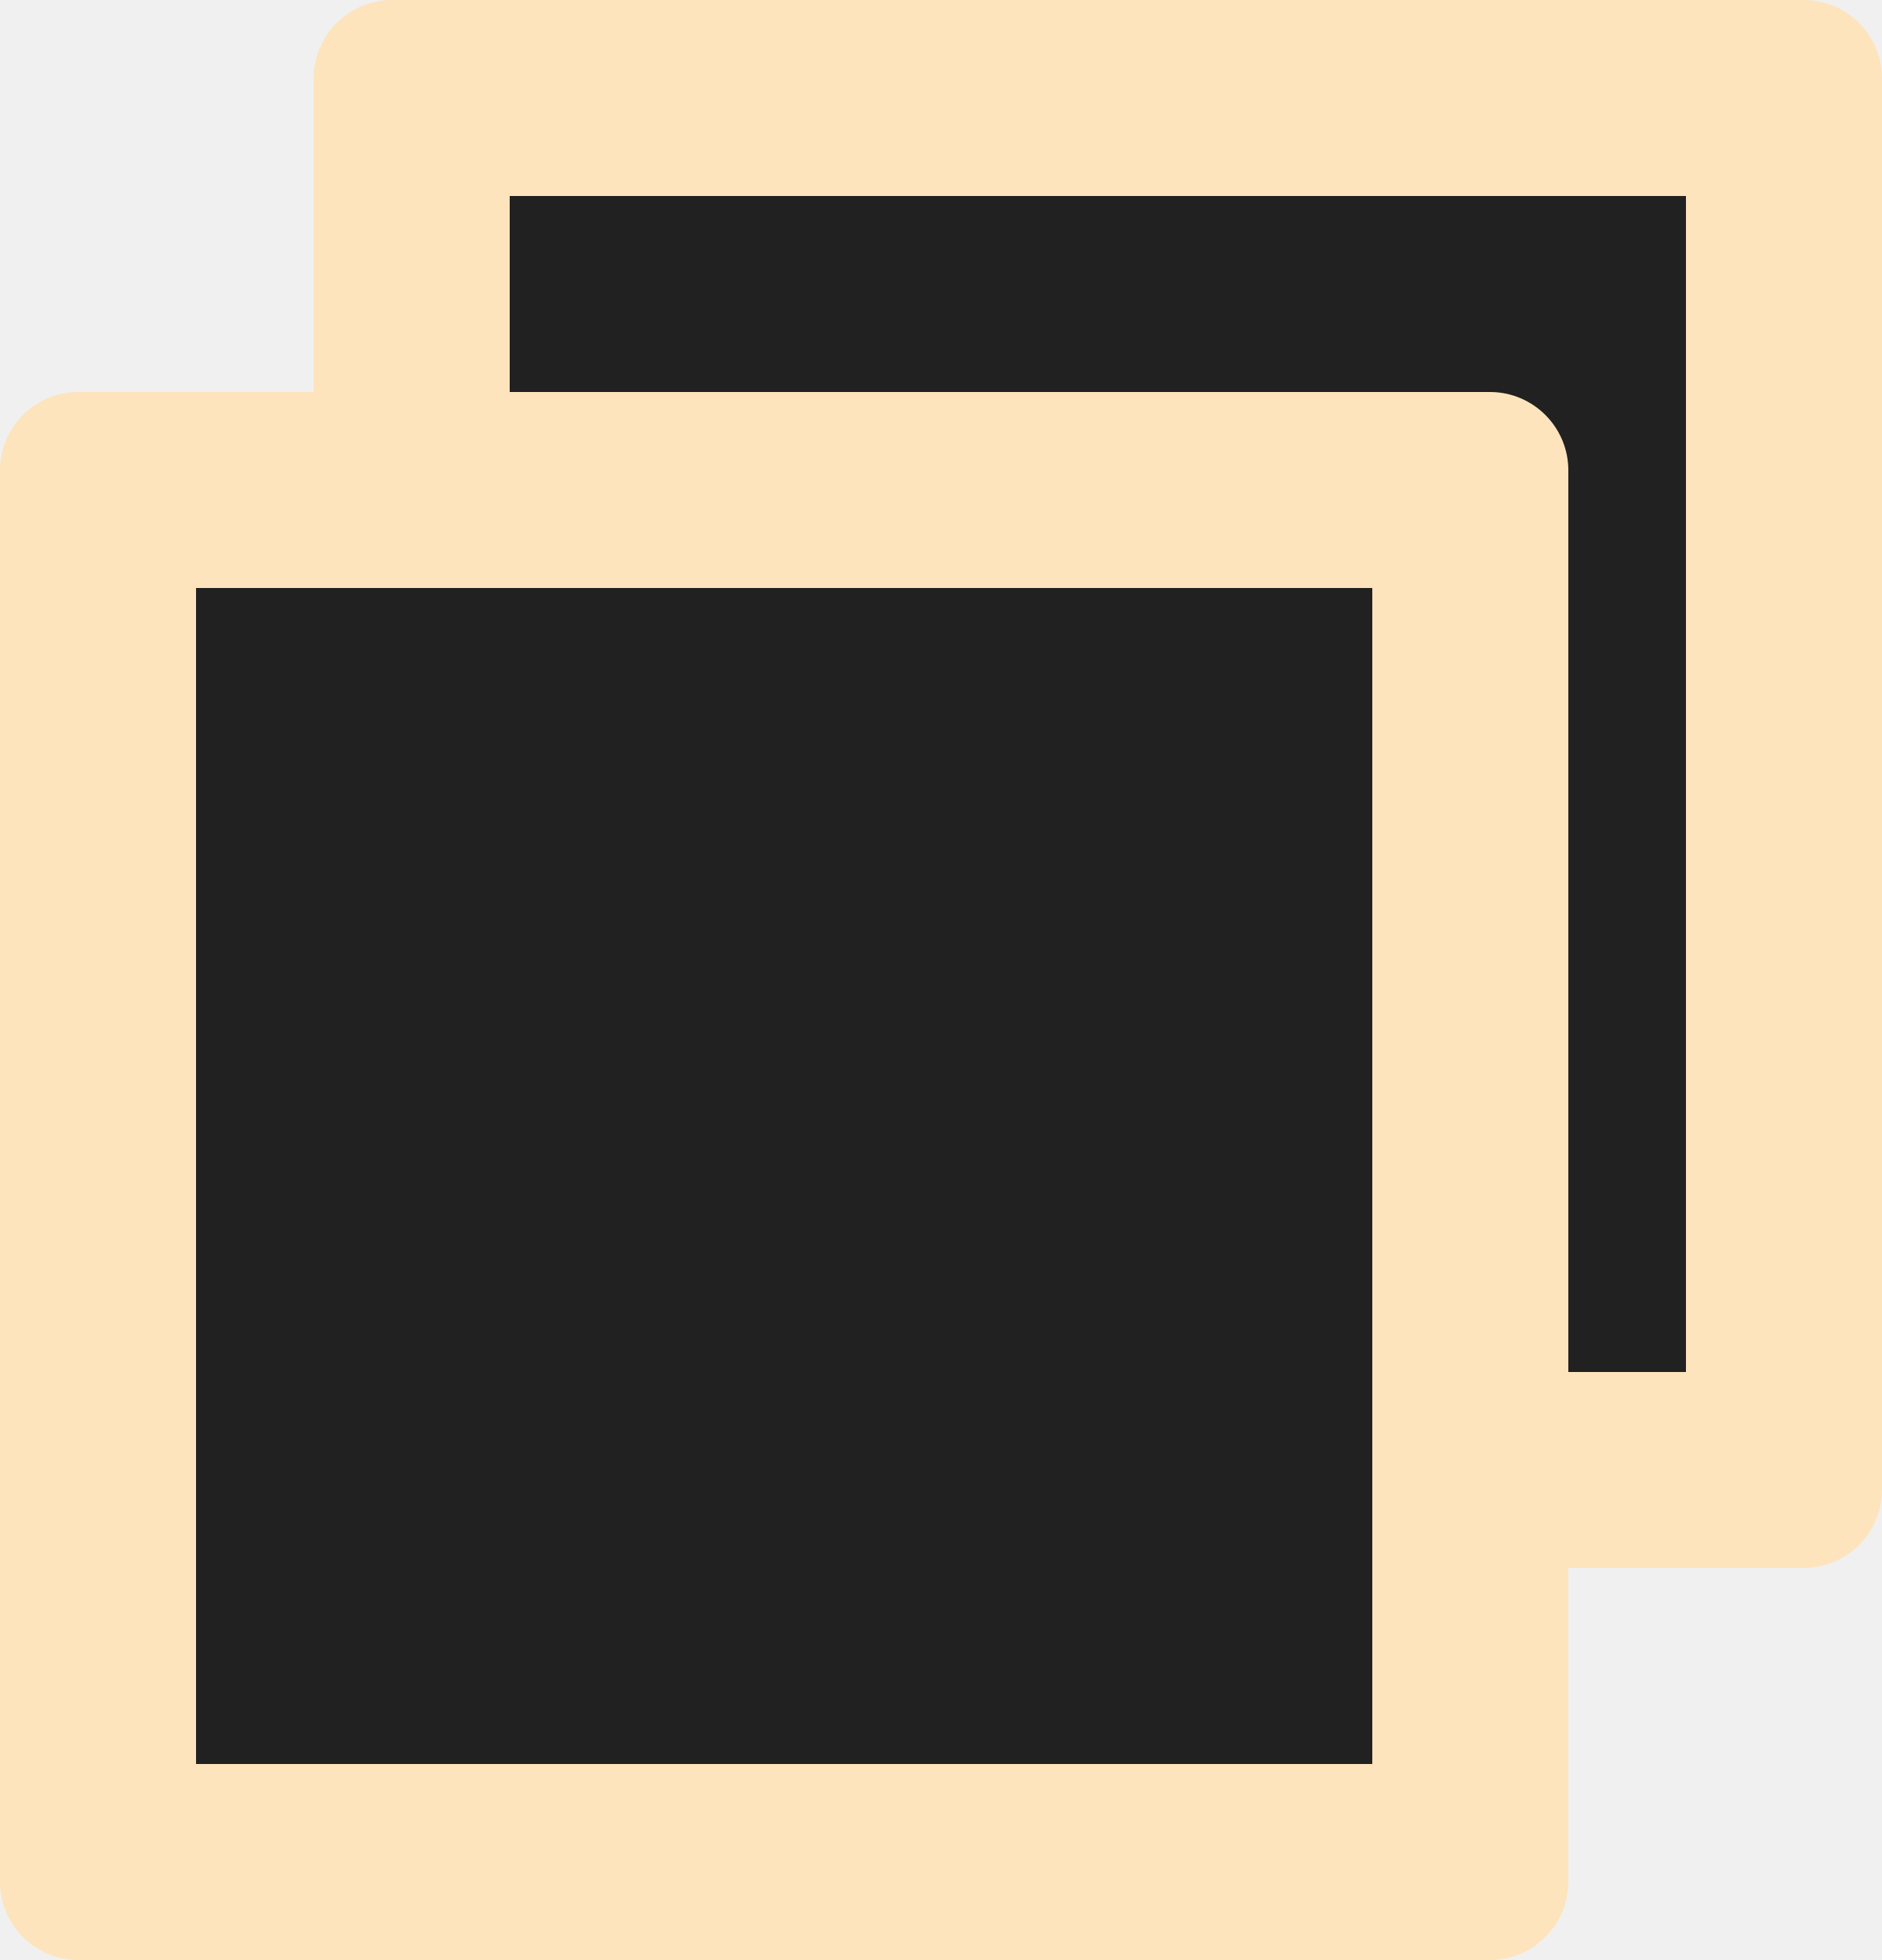
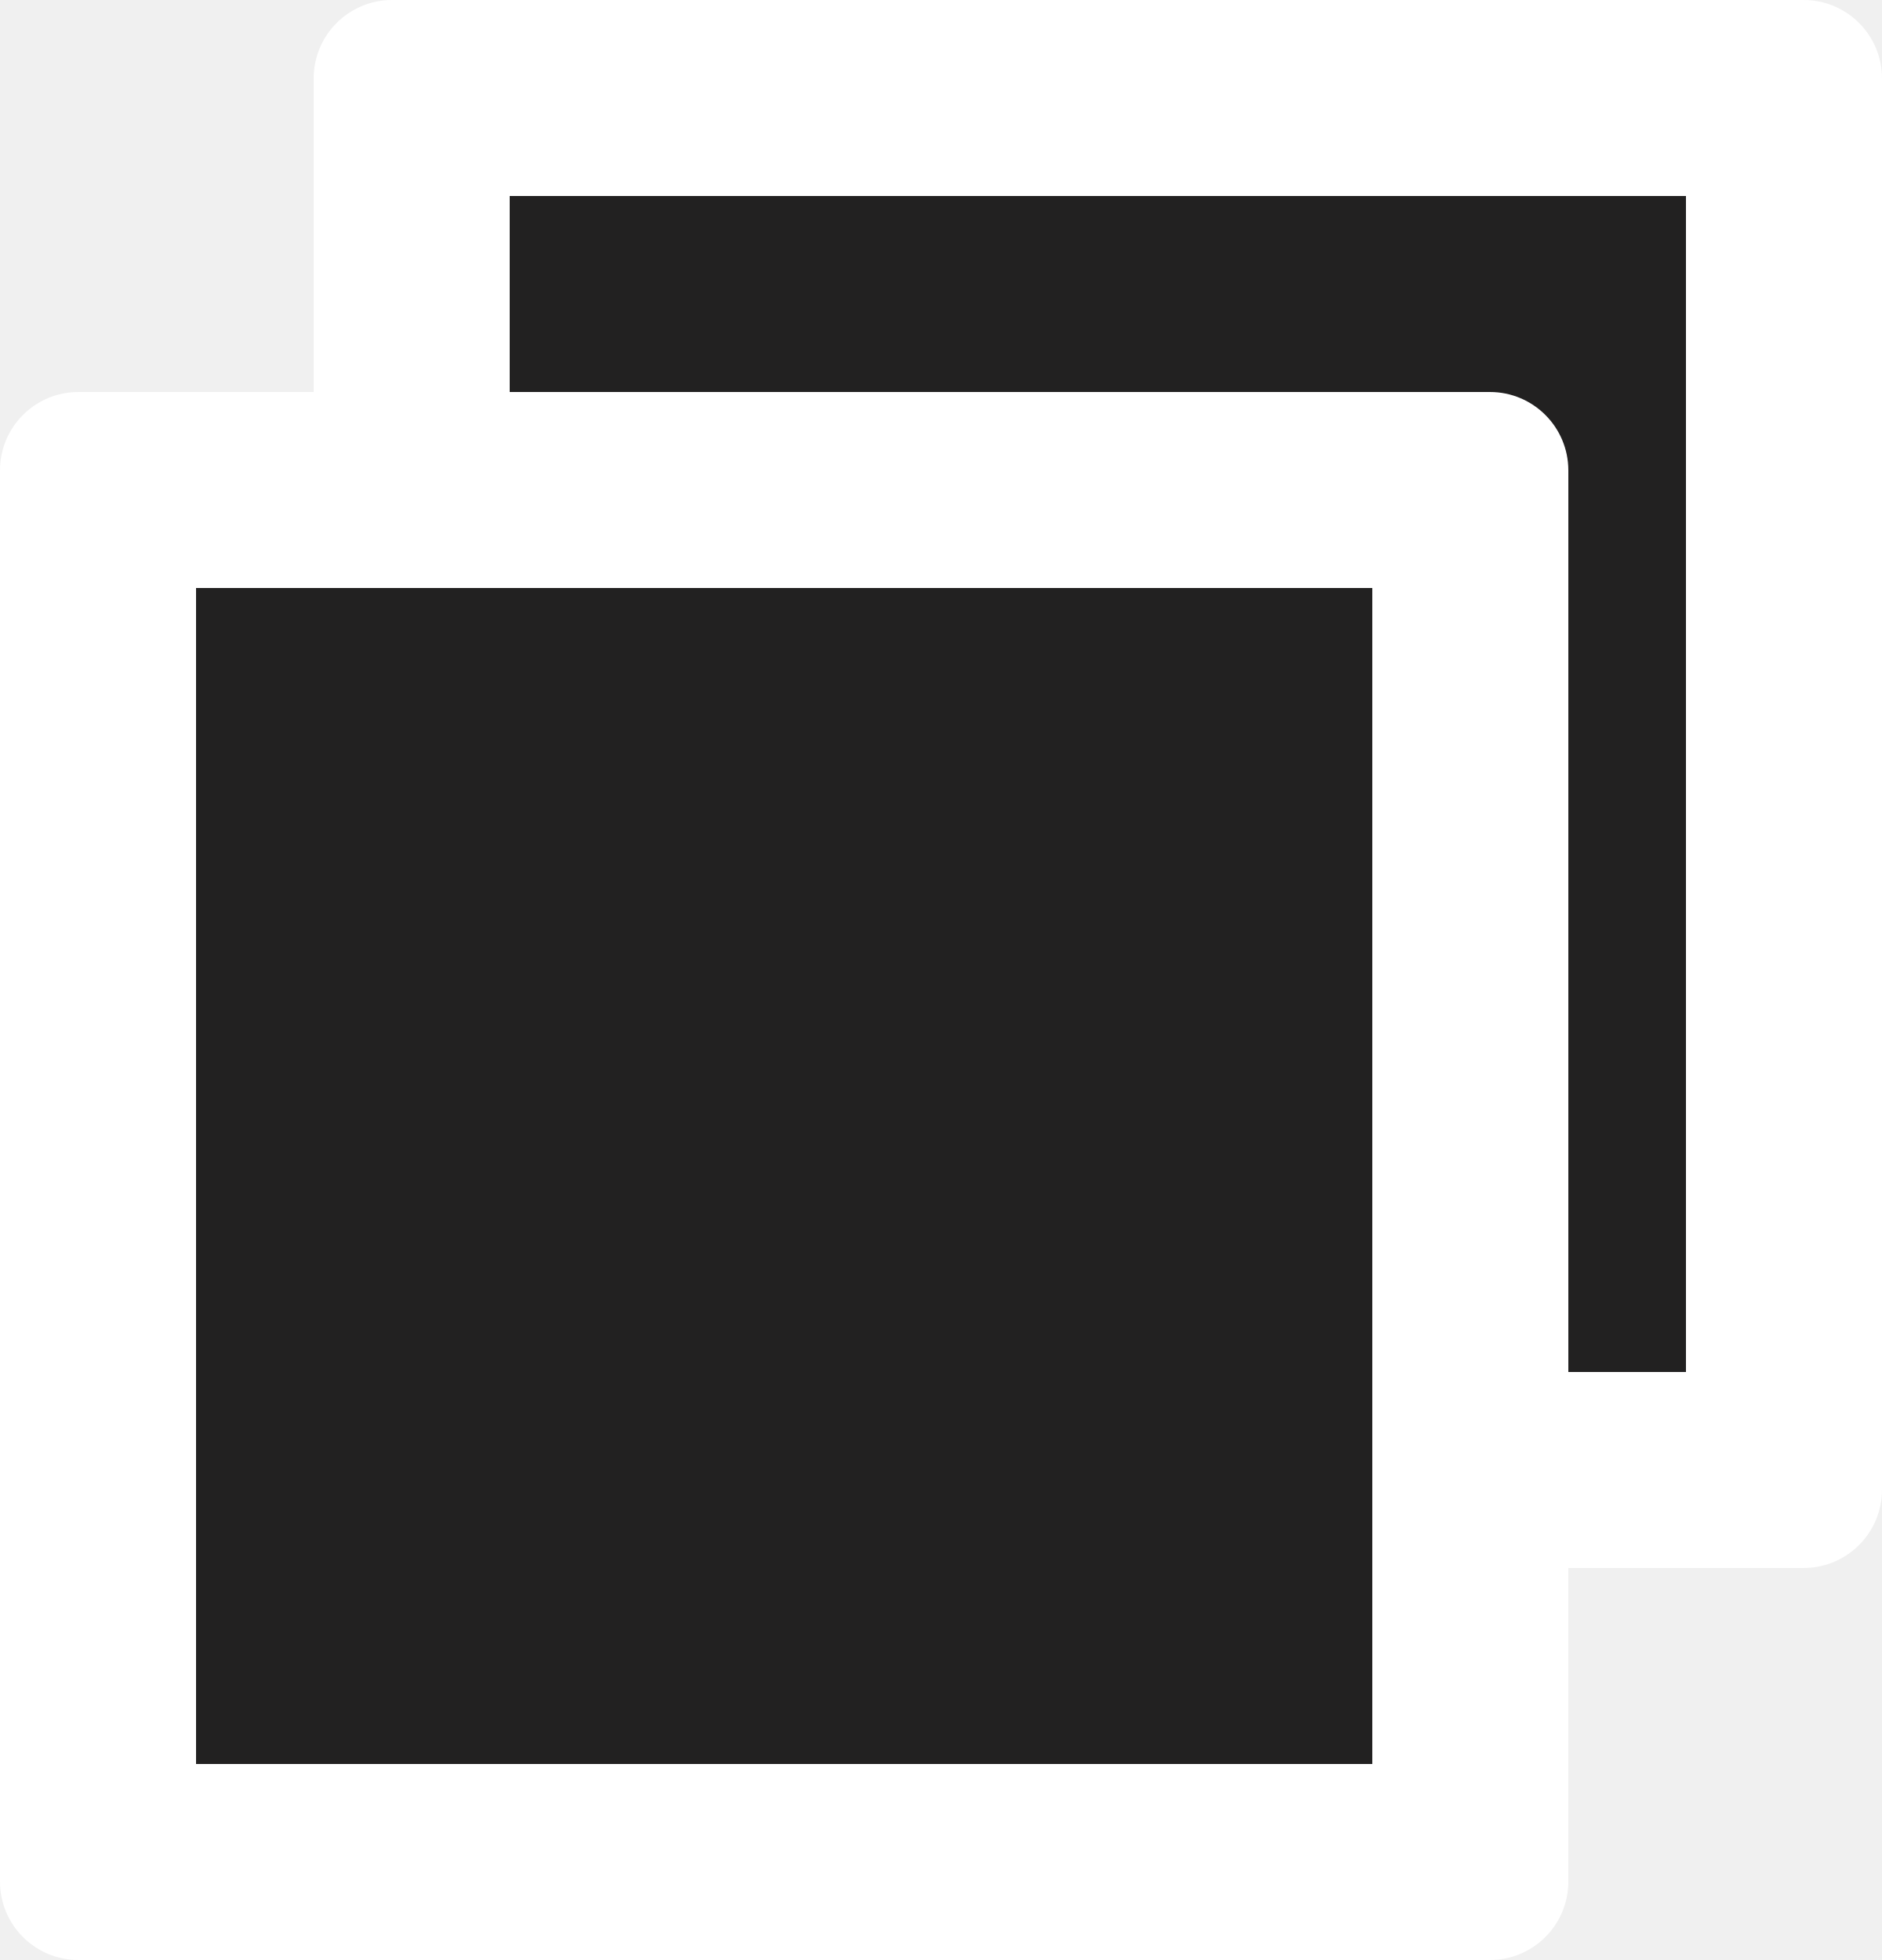
<svg xmlns="http://www.w3.org/2000/svg" width="24" height="25" viewBox="0 0 24 25" fill="none">
  <mask id="path-1-inside-1_222_2" fill="white">
    <rect x="4" width="20" height="20" rx="1" />
  </mask>
-   <rect x="4" width="20" height="20" rx="1" fill="#222121" stroke="#FDE4BC" stroke-width="5" mask="url(#path-1-inside-1_222_2)" />
+   <rect x="4" width="20" height="20" rx="1" fill="#222121" stroke="#ffffff" stroke-width="5" mask="url(#path-1-inside-1_222_2)" />
  <mask id="path-2-inside-2_222_2" fill="white">
    <rect y="5" width="20" height="20" rx="1" />
  </mask>
-   <rect y="5" width="20" height="20" rx="1" fill="#222121" stroke="#FDE4BC" stroke-width="5" mask="url(#path-2-inside-2_222_2)" />
+   <rect y="5" width="20" height="20" rx="1" fill="#222121" stroke="#ffffff" stroke-width="5" mask="url(#path-2-inside-2_222_2)" />
</svg>
